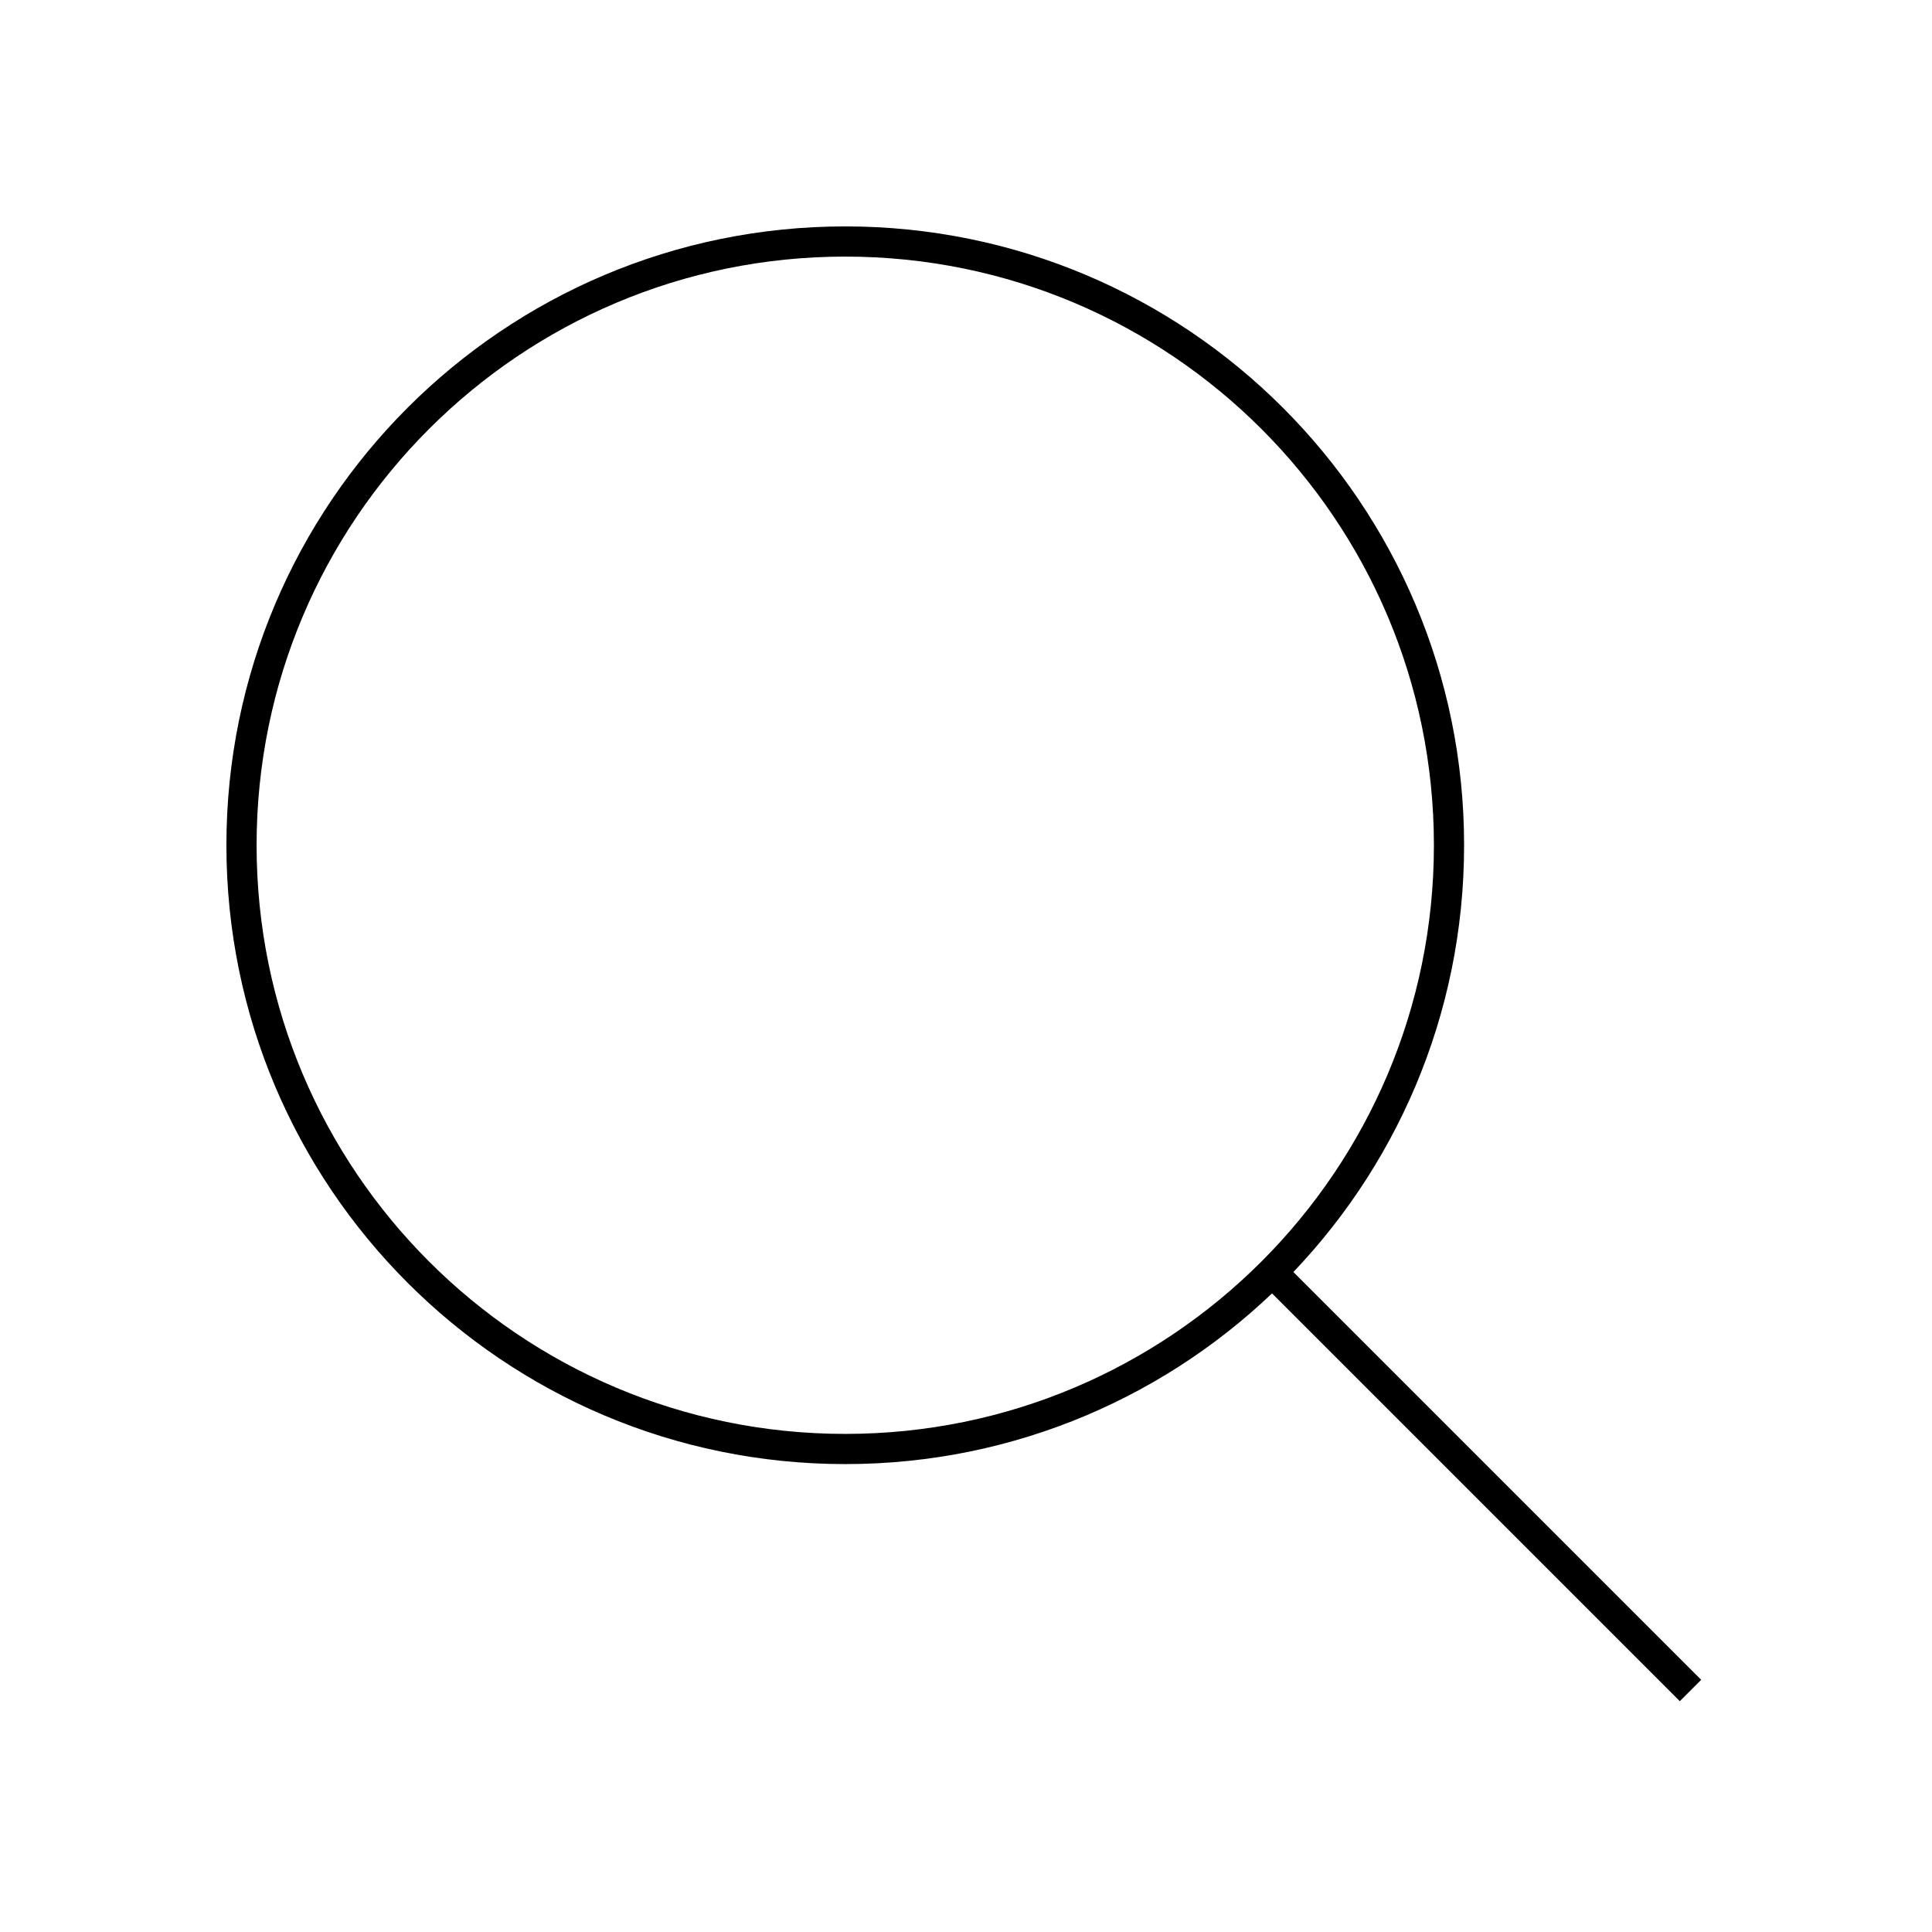
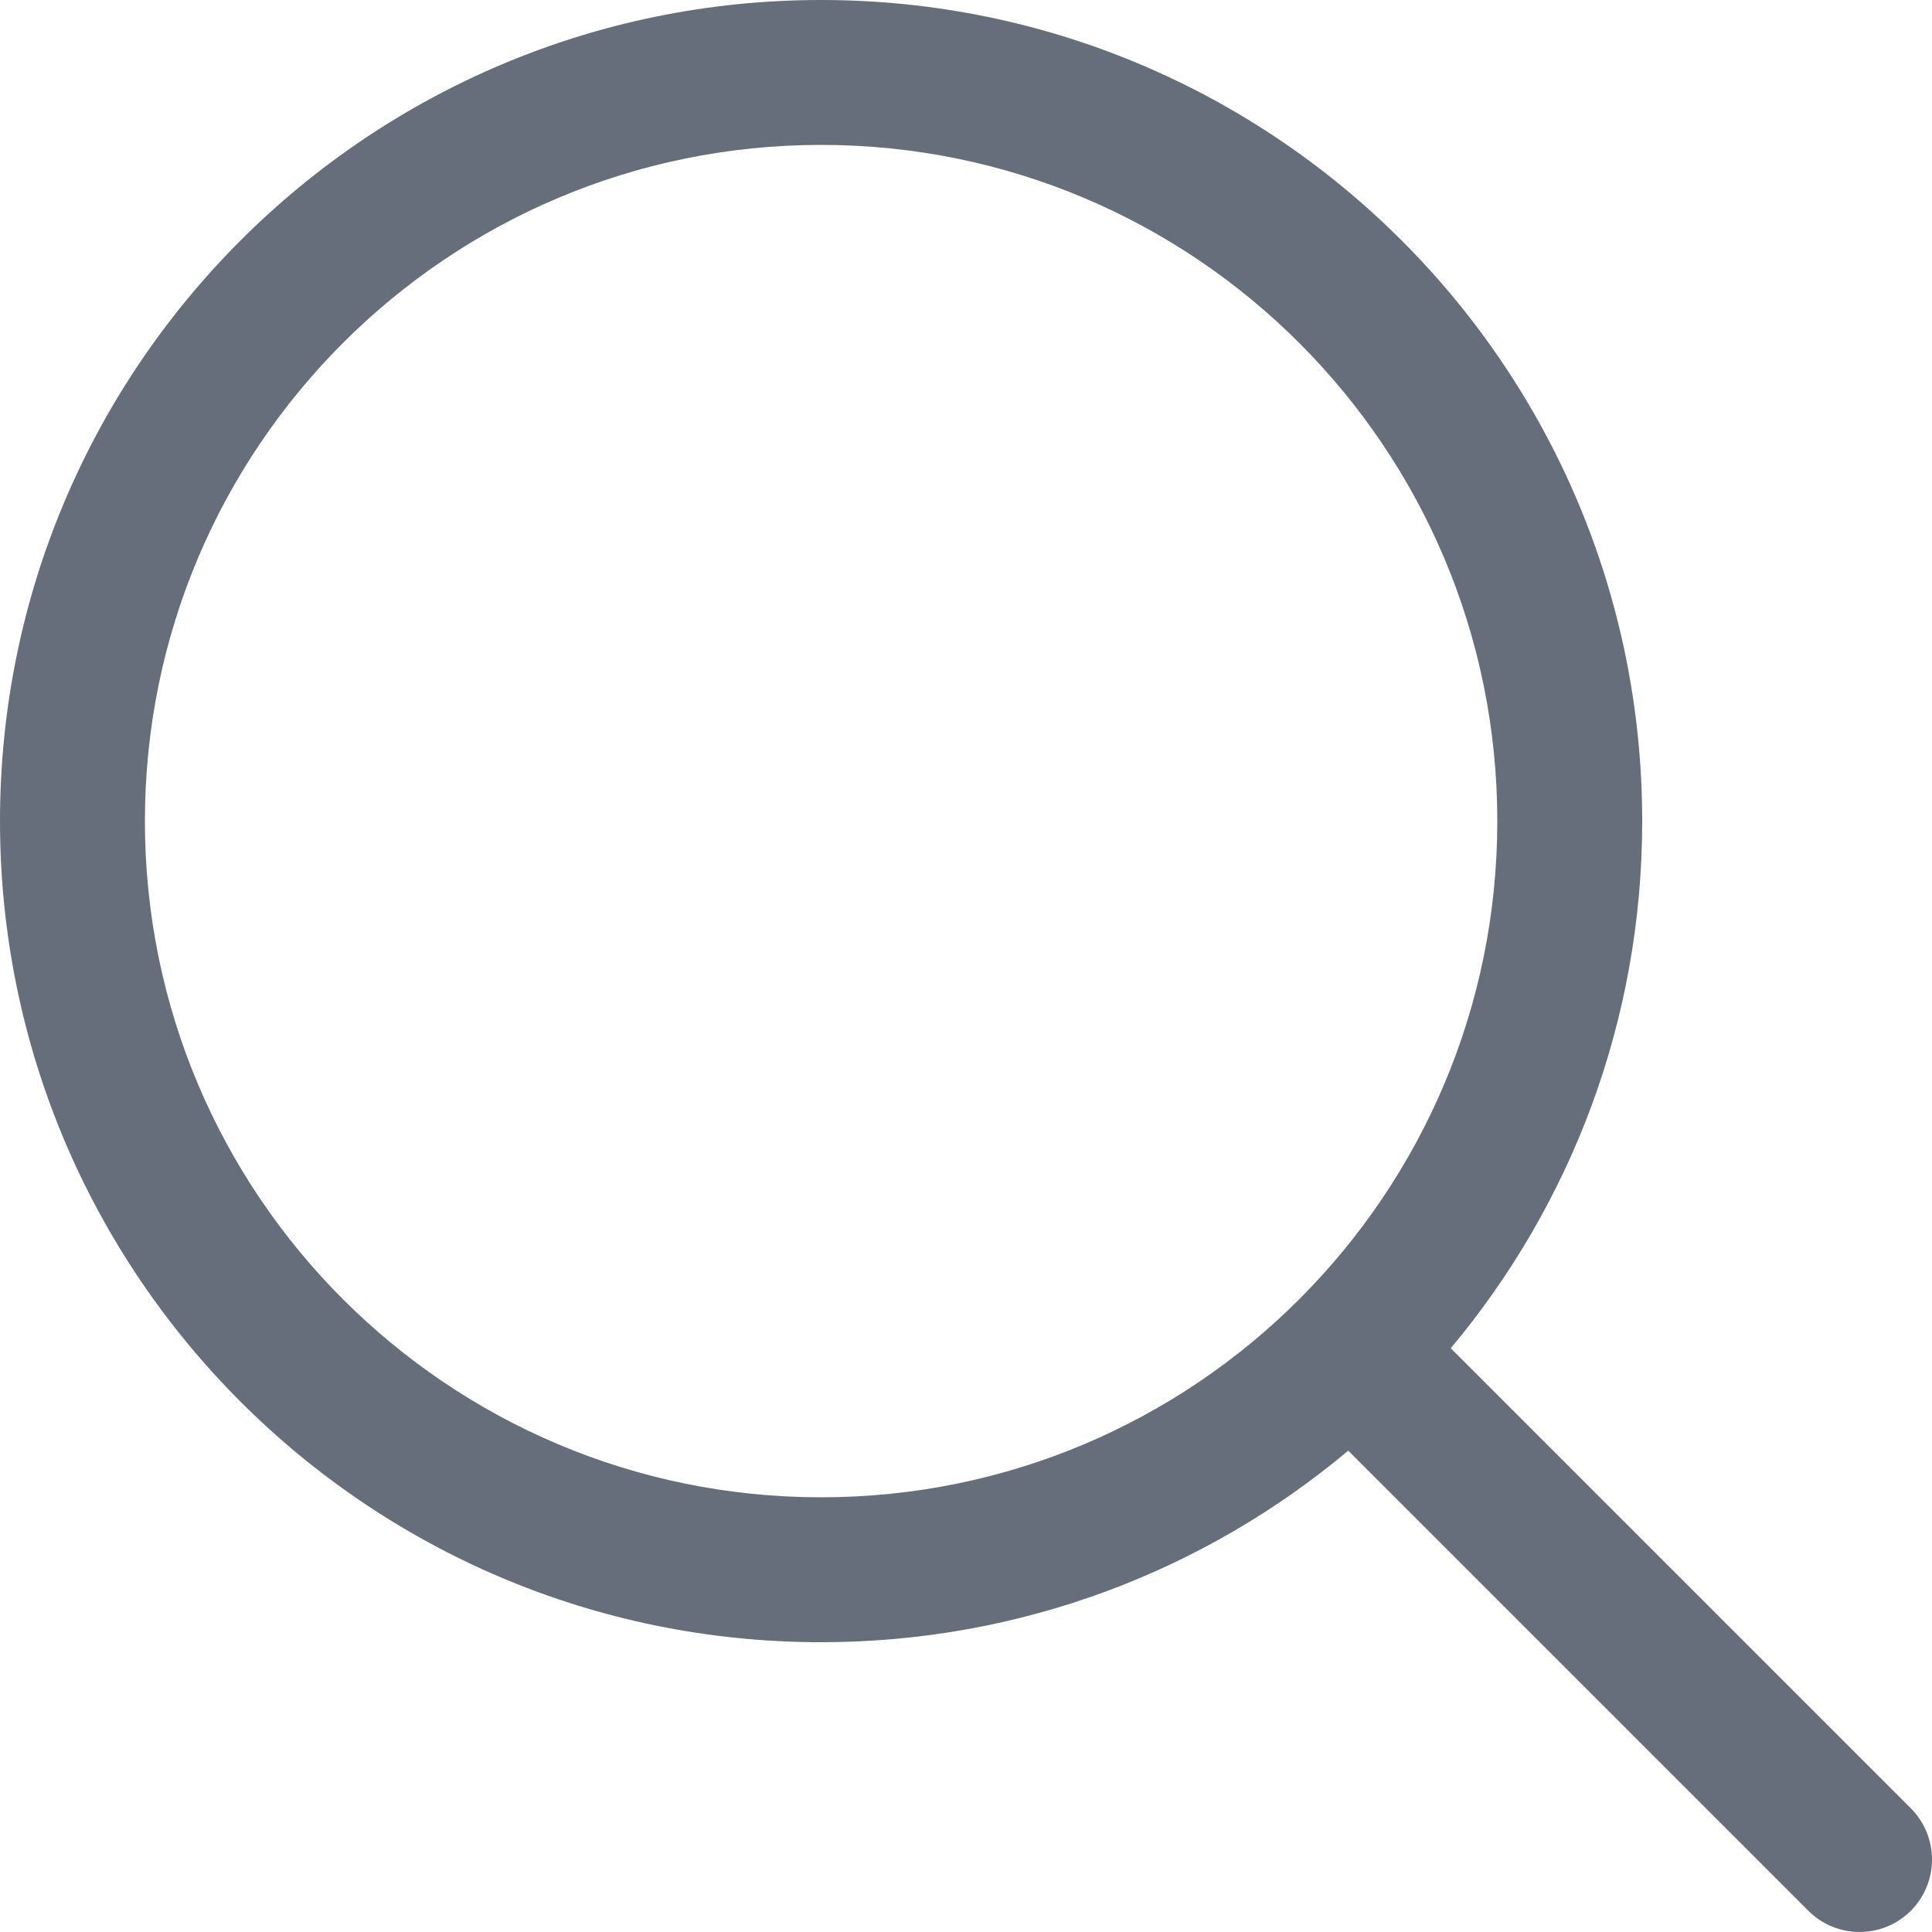
- <svg xmlns="http://www.w3.org/2000/svg" width="800px" height="800px" viewBox="0 0 64 64" fill="none" stroke="#000000">
-   <g id="SVGRepo_bgCarrier" stroke-width="0" />
-   <g id="SVGRepo_tracerCarrier" stroke-linecap="round" stroke-linejoin="round" />
-   <g id="SVGRepo_iconCarrier">
-     <circle cx="28" cy="28" r="20" />
-     <line x1="56" y1="56" x2="42.14" y2="42.14" />
-   </g>
+ <svg xmlns="http://www.w3.org/2000/svg" width="20" height="20" viewBox="0 0 20 20" fill="none">
+   <path d="M15.5 8.5C15.5 4.634 12.366 1.5 8.5 1.5C4.634 1.5 1.5 4.634 1.5 8.5C1.5 12.366 4.634 15.5 8.5 15.5C12.366 15.5 15.5 12.366 15.5 8.5ZM13.957 15.017C12.48 16.255 10.577 17 8.5 17C3.806 17 0 13.194 0 8.5C0 3.806 3.806 0 8.5 0C13.194 0 17 3.806 17 8.5C17 10.577 16.255 12.48 15.018 13.957L19.781 18.72C20.073 19.013 20.073 19.487 19.781 19.78C19.488 20.073 19.013 20.073 18.72 19.78L13.957 15.017Z" fill="#656E7A" />
</svg>
